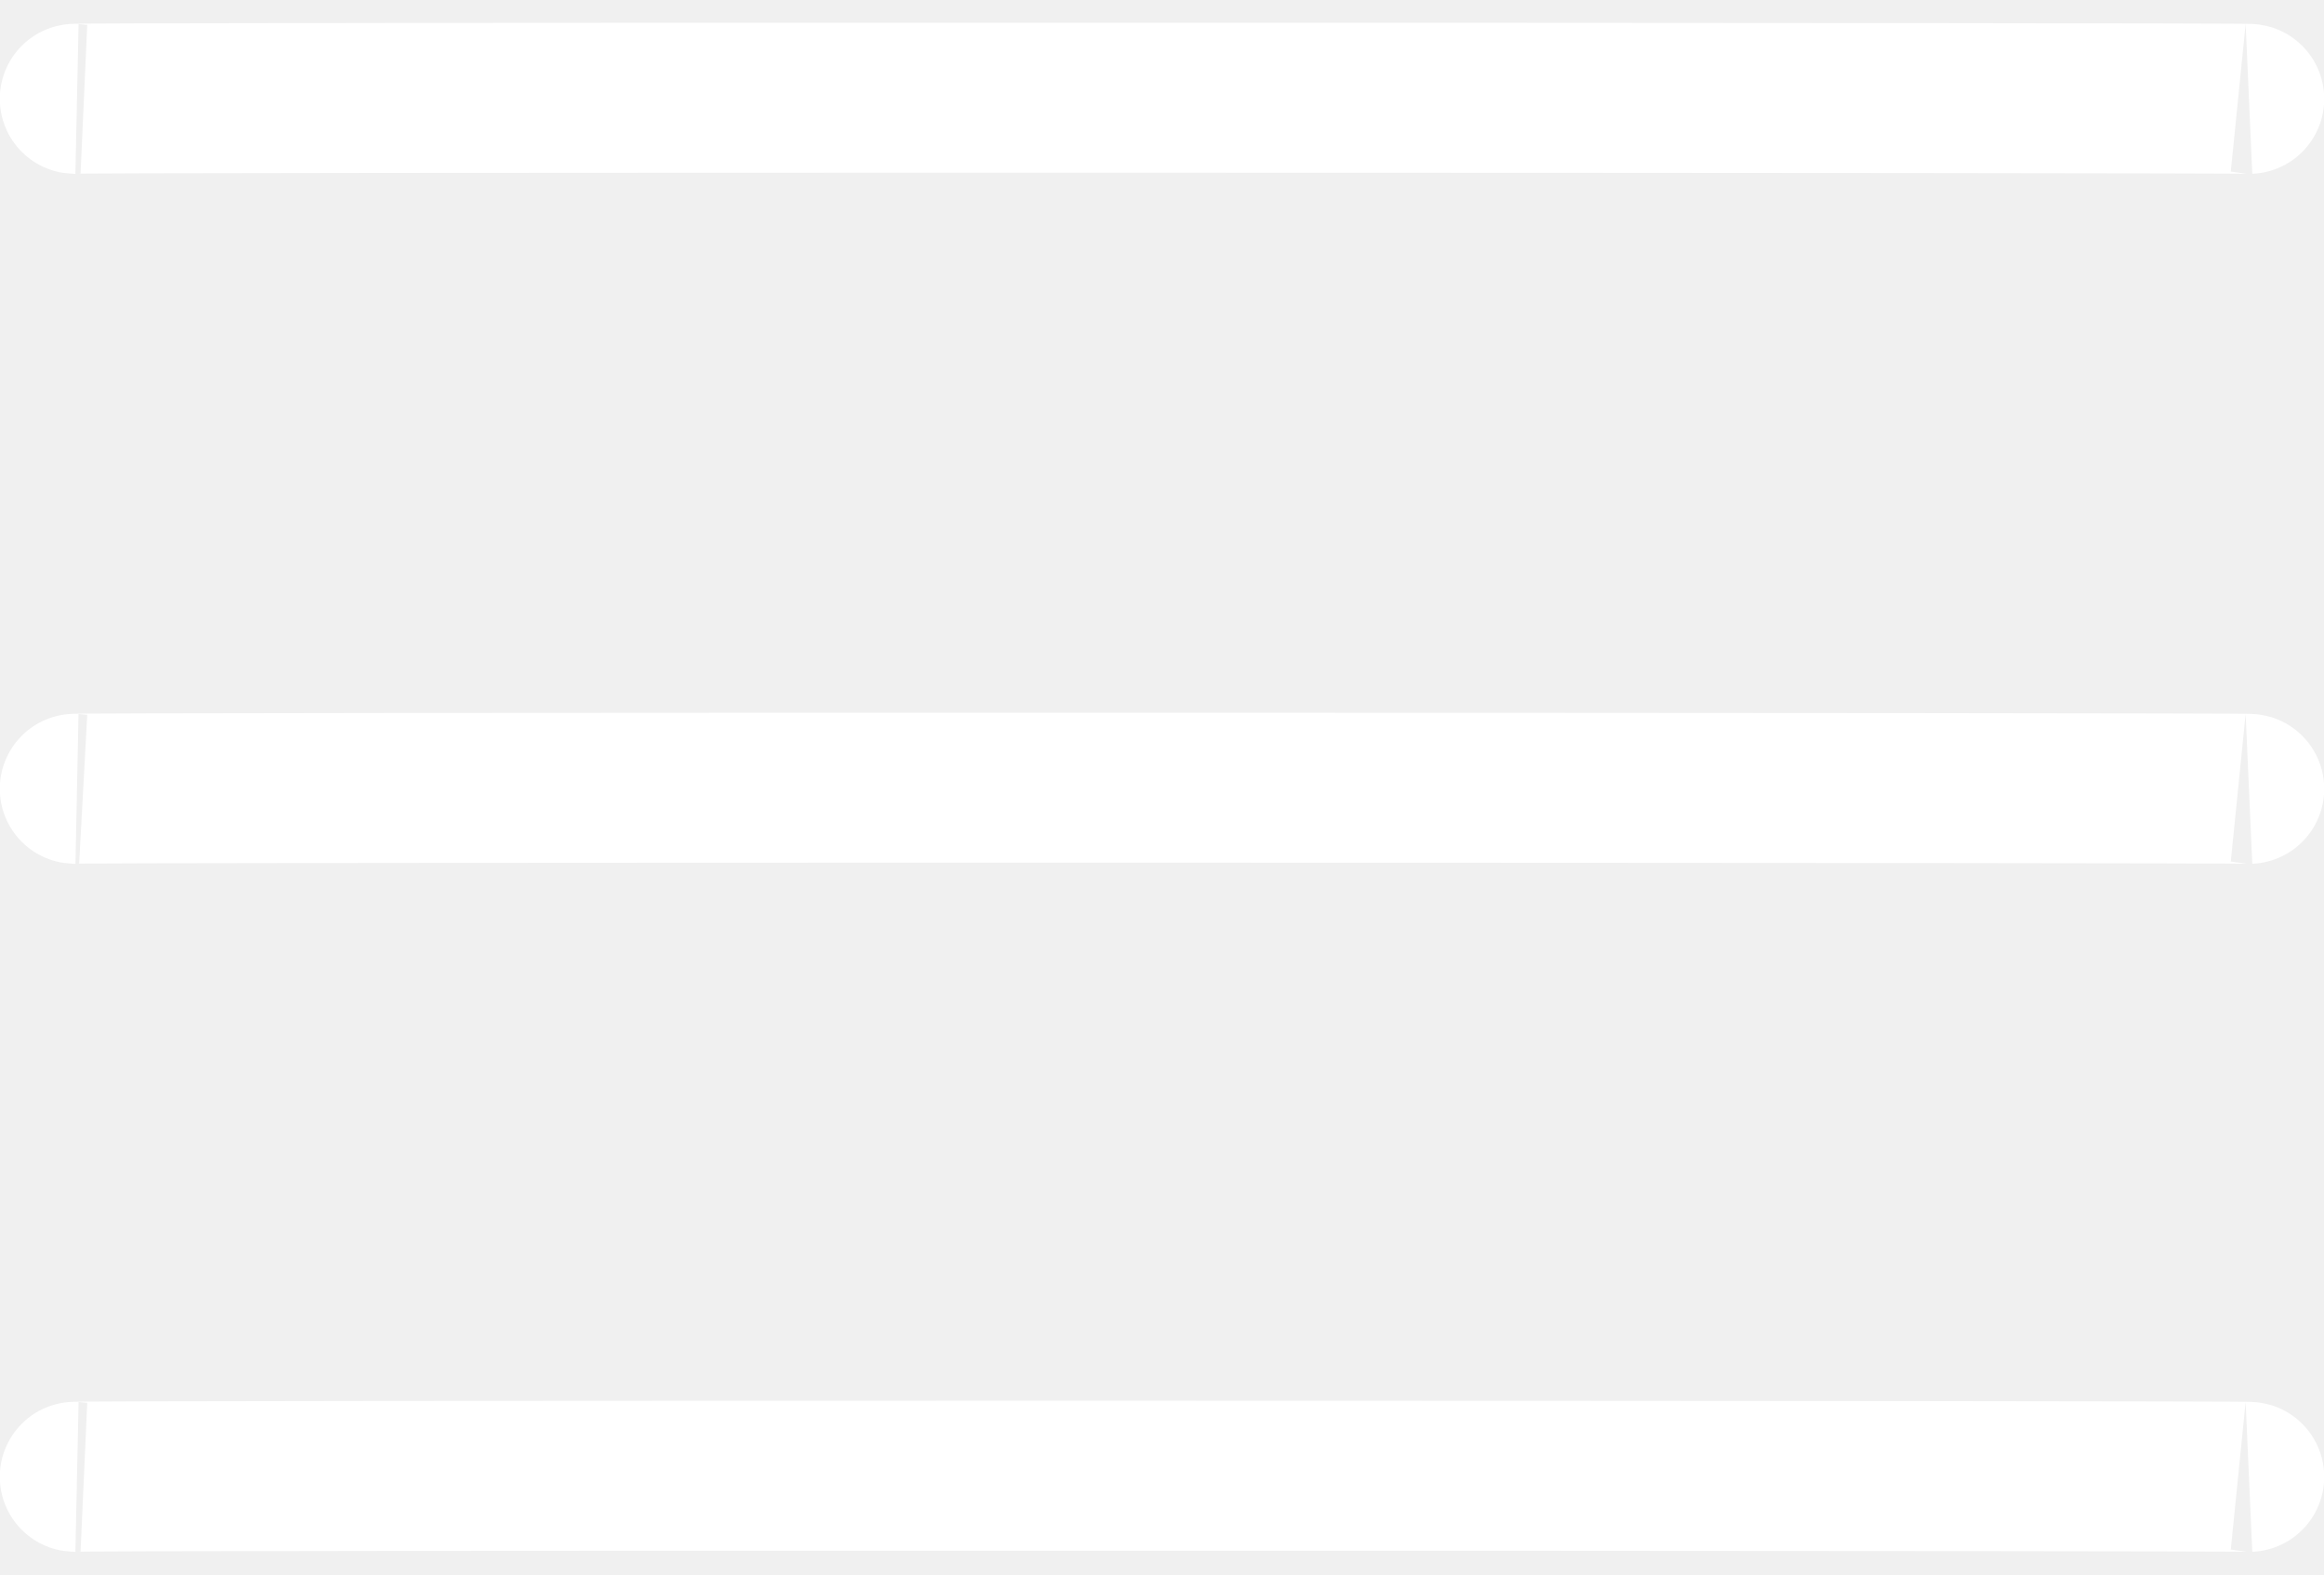
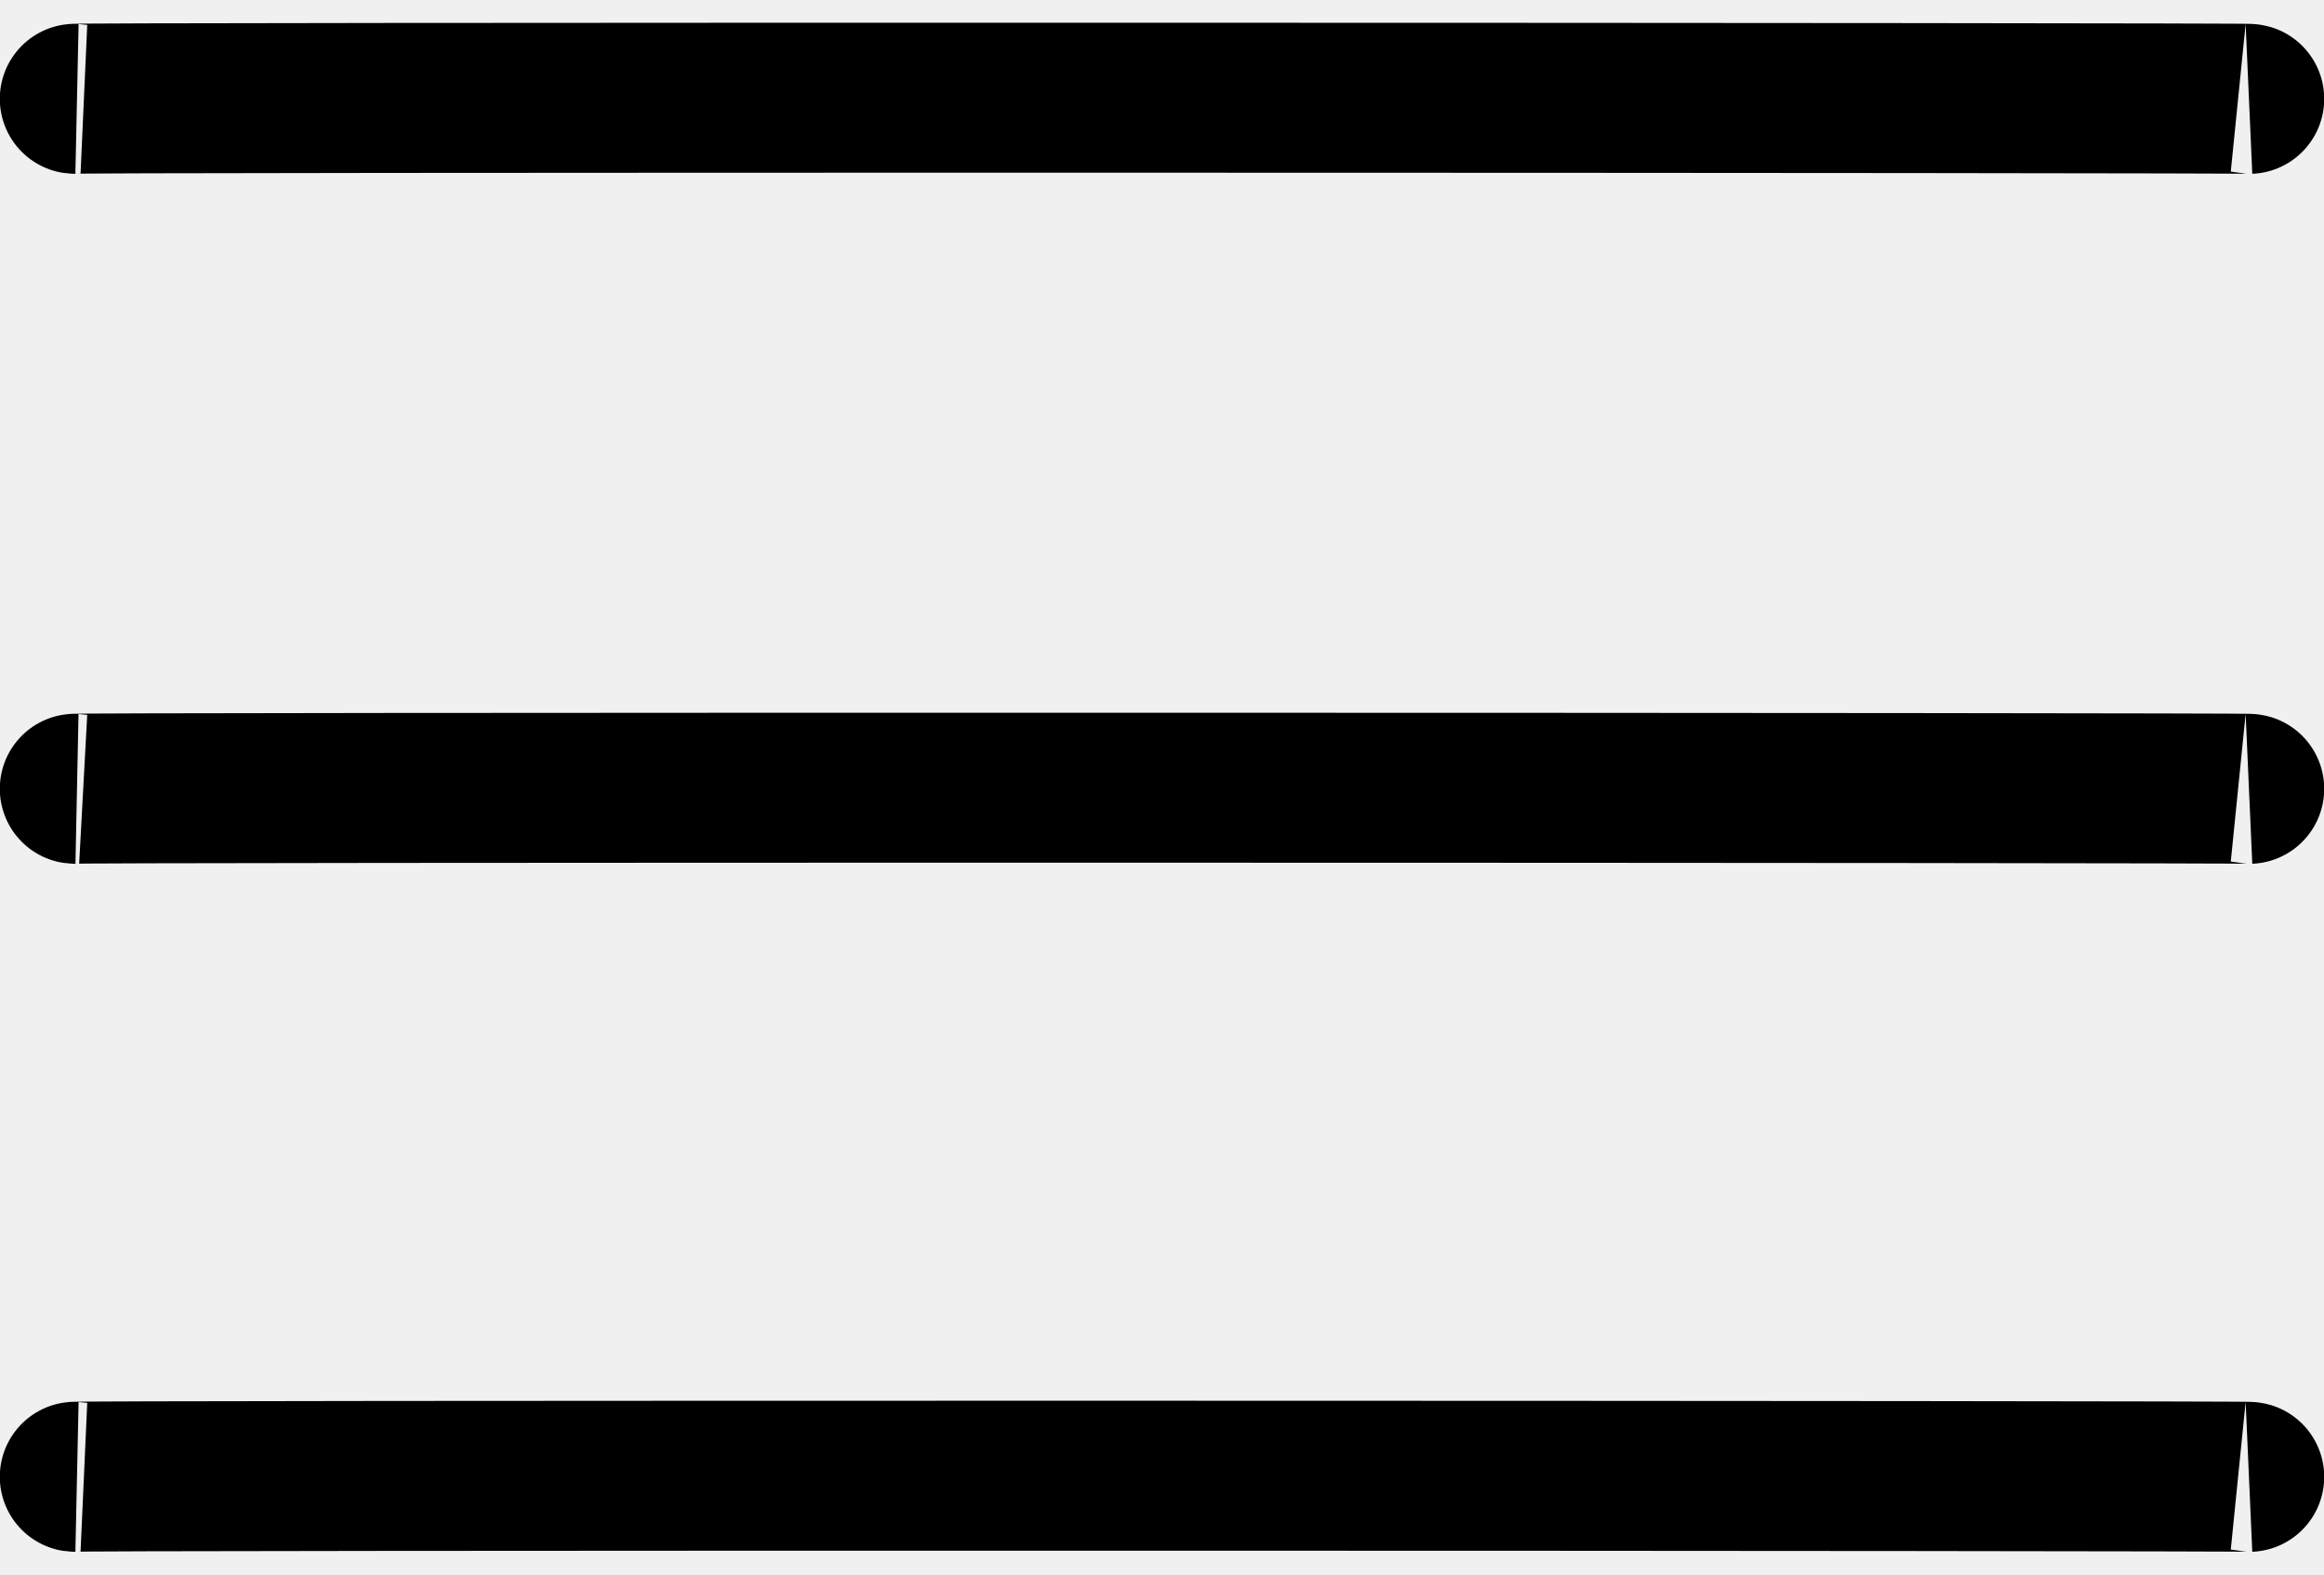
<svg xmlns="http://www.w3.org/2000/svg" width="31" height="21" viewBox="0 0 31 21" fill="none">
-   <path d="M1.027 19.697C-0.095 19.673 30.405 19.679 29.999 19.697" stroke="white" stroke-width="2" />
-   <path d="M1.027 10.521C-0.095 10.498 30.405 10.503 29.999 10.521" stroke="white" stroke-width="2" />
-   <path d="M1.027 1.319C-0.095 1.295 30.405 1.301 29.999 1.319" stroke="white" stroke-width="2" />
+   <path d="M1.027 19.697C-0.095 19.673 30.405 19.679 29.999 19.697" stroke="black" stroke-width="2" />
+   <path d="M1.027 10.521C-0.095 10.498 30.405 10.503 29.999 10.521" stroke="black" stroke-width="2" />
+   <path d="M1.027 1.319C-0.095 1.295 30.405 1.301 29.999 1.319" stroke="black" stroke-width="2" />
</svg>
